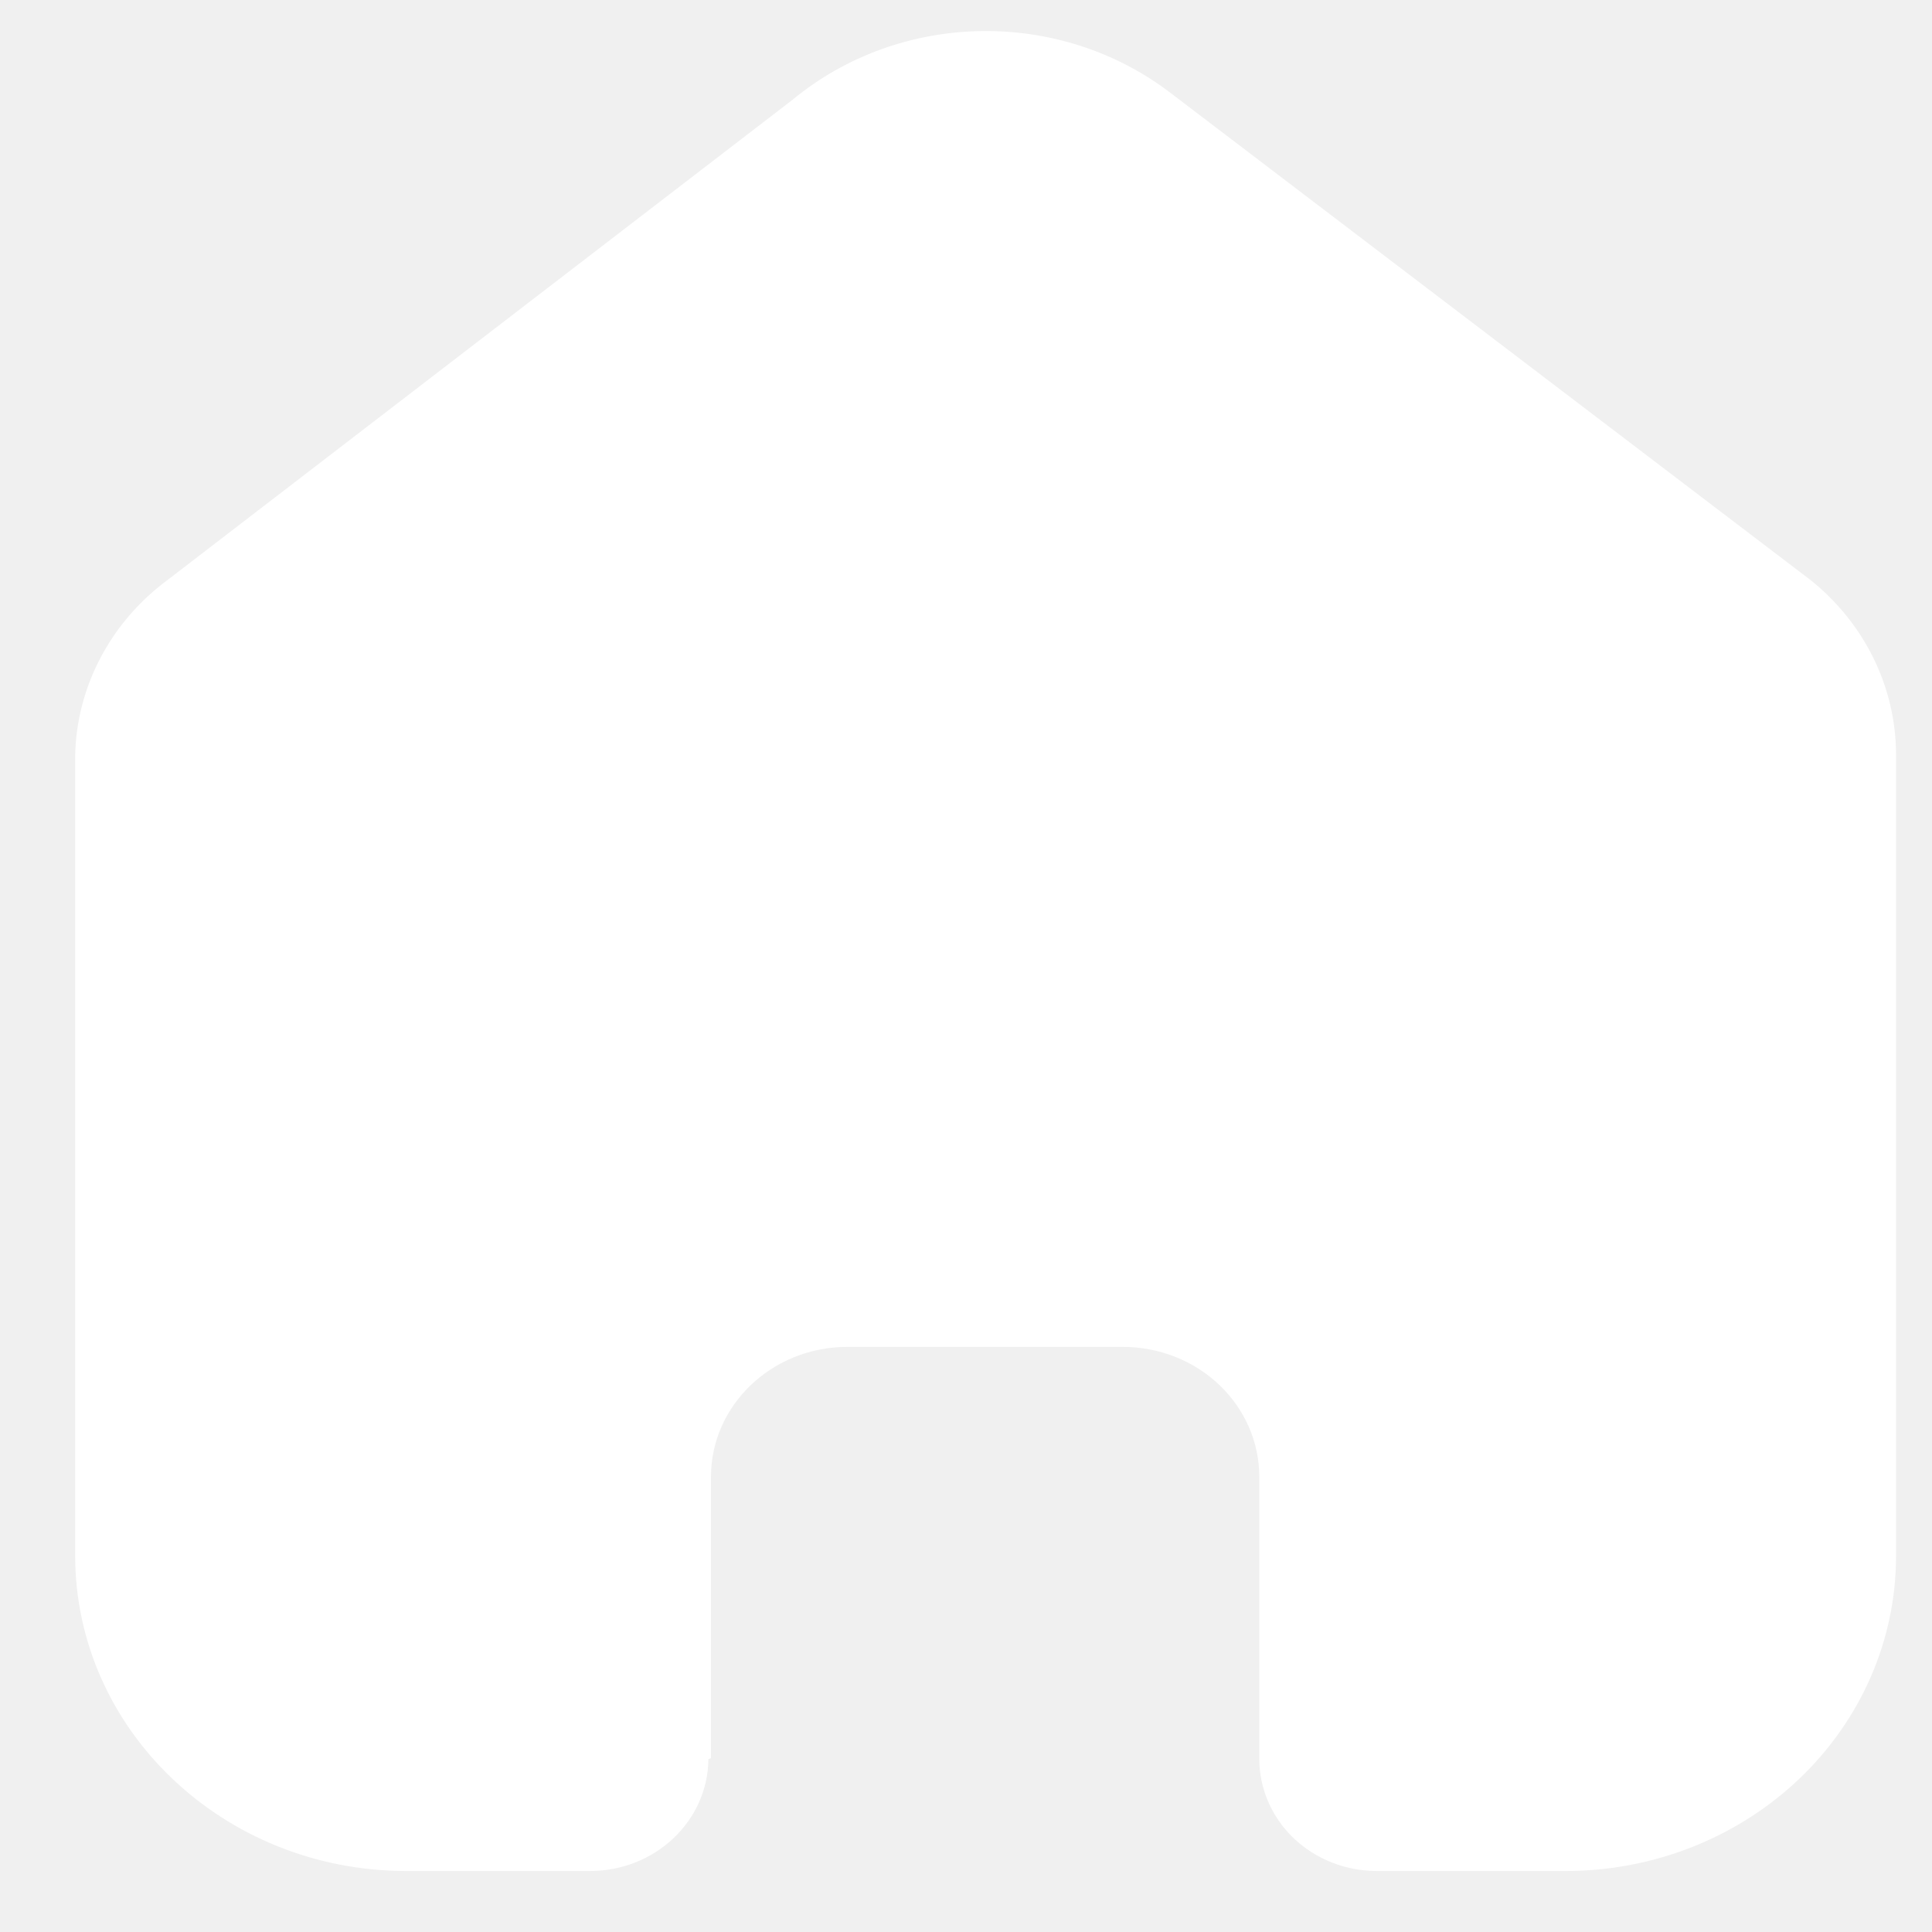
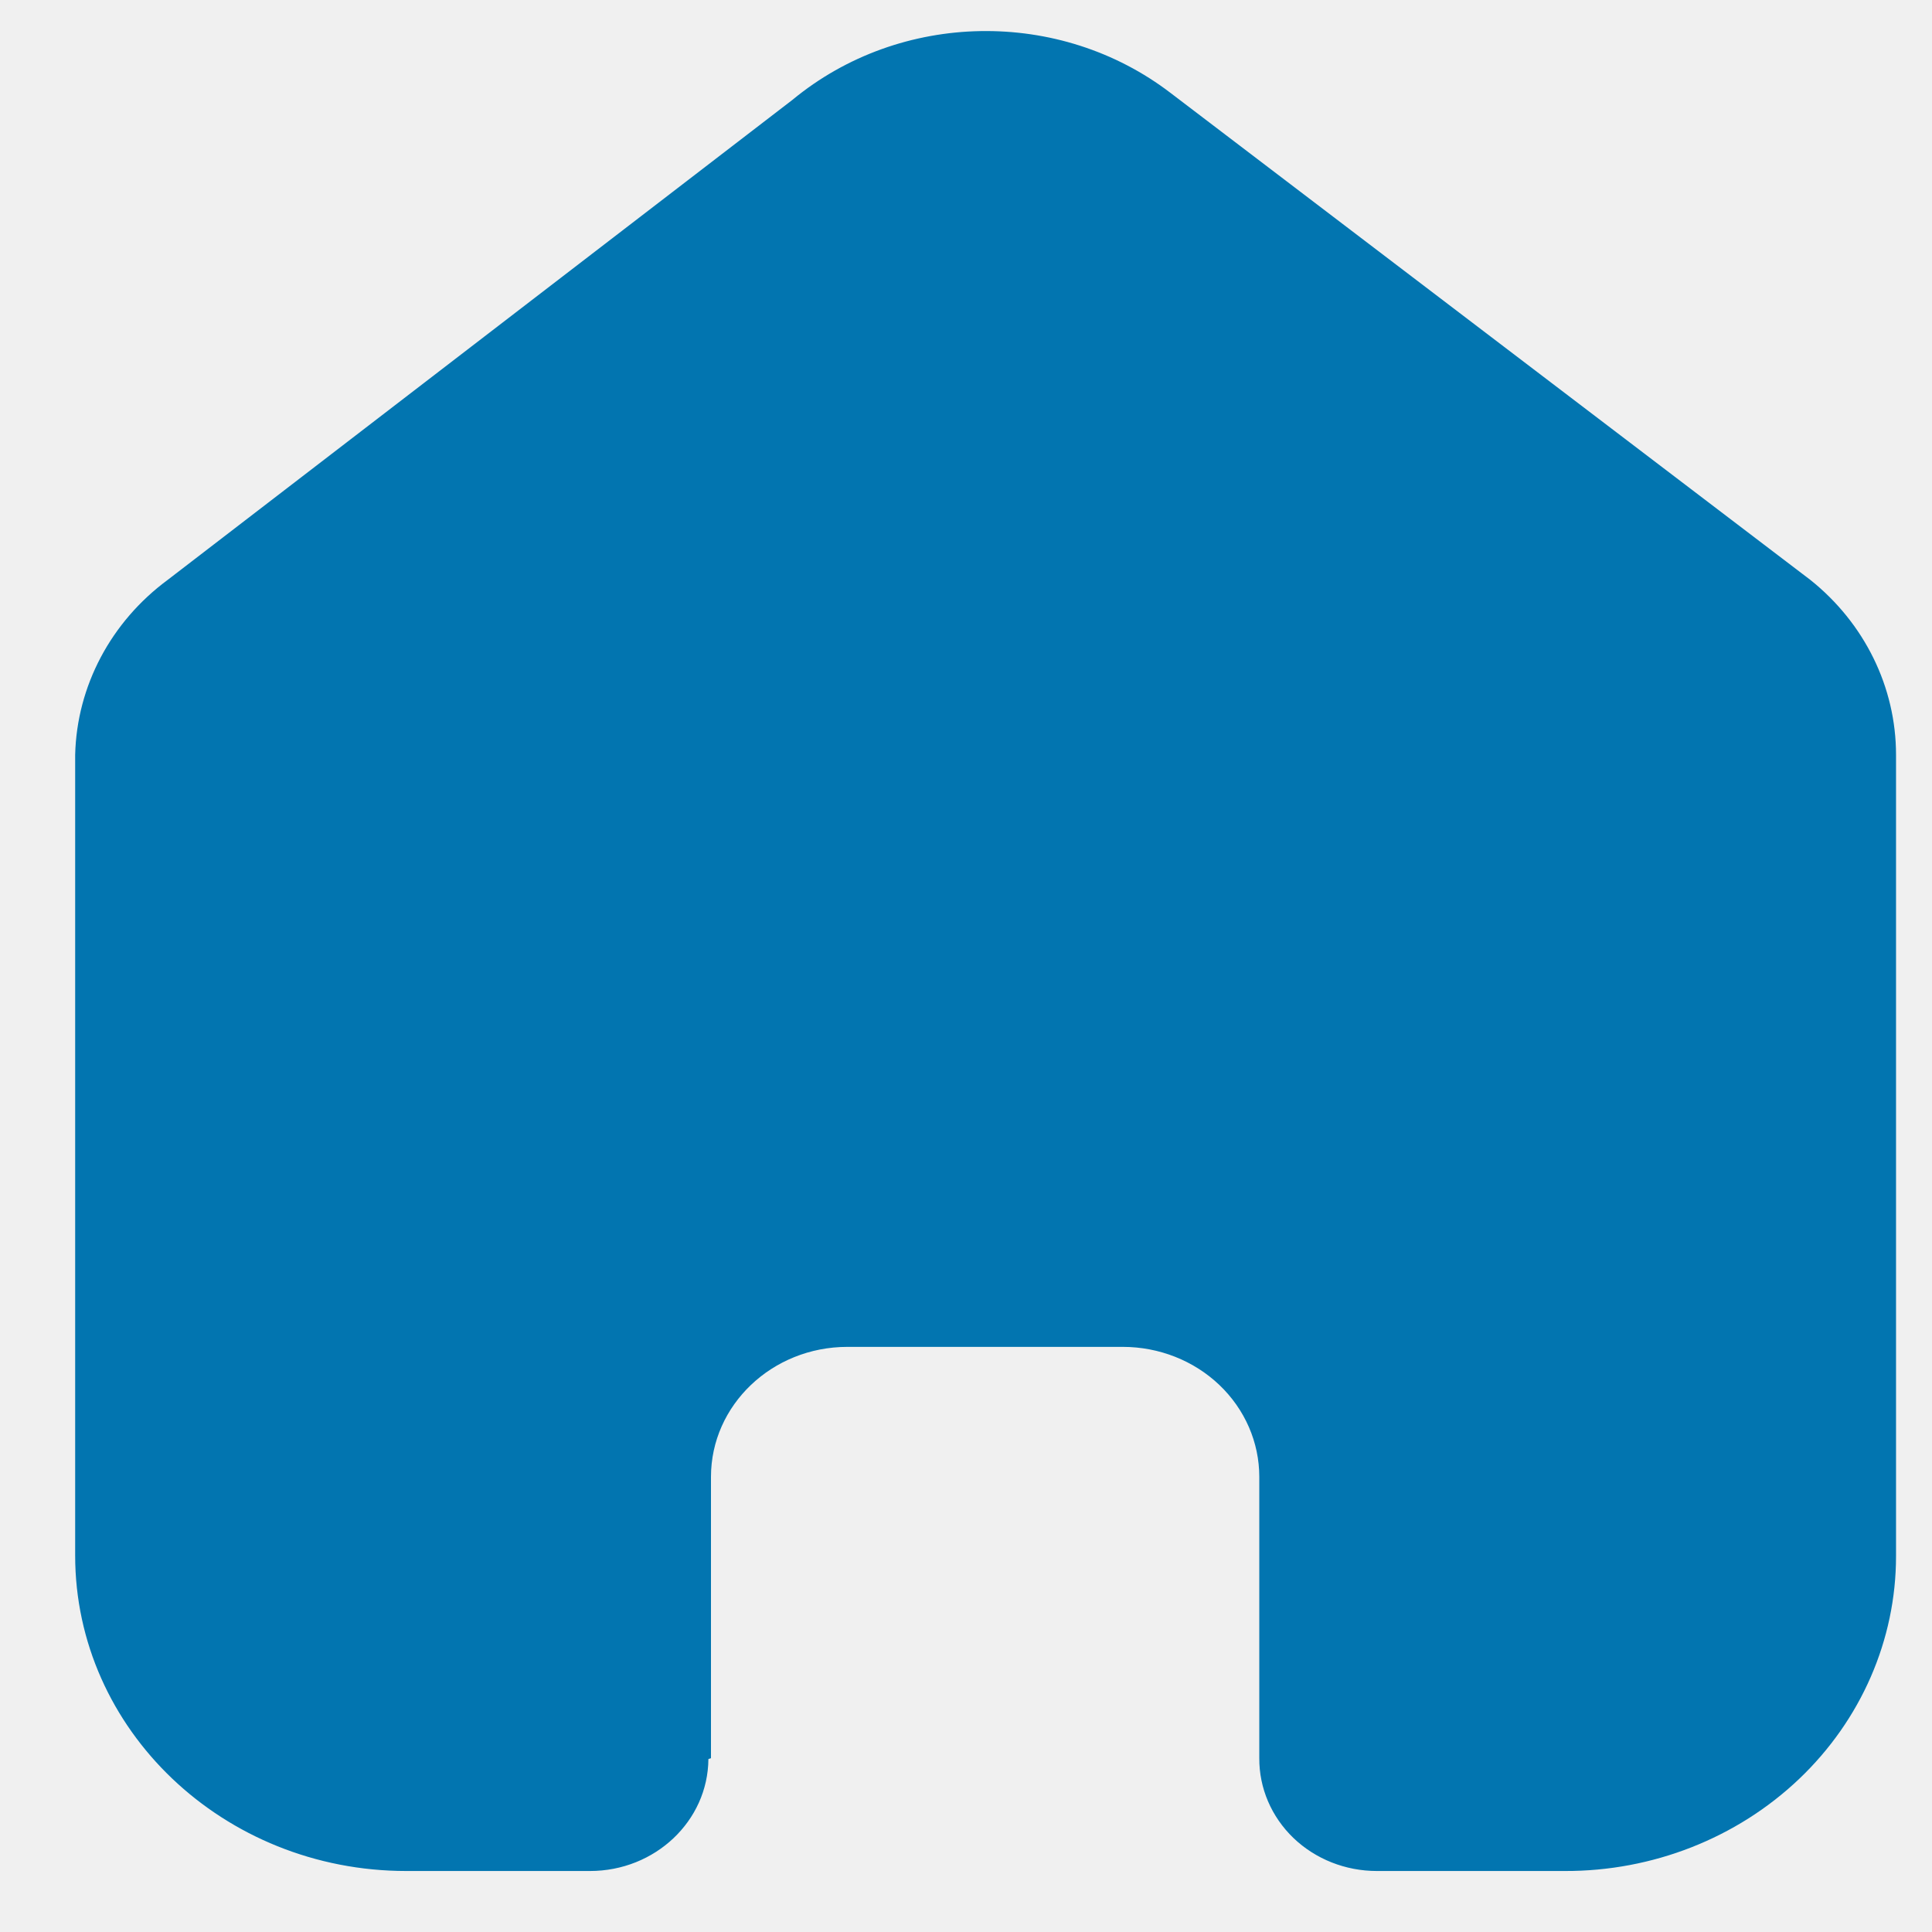
<svg xmlns="http://www.w3.org/2000/svg" width="21" height="21" viewBox="0 0 21 21" fill="none">
-   <path d="M7.728 19.111V16.053C7.728 15.273 8.392 14.64 9.211 14.64H12.205C12.598 14.64 12.976 14.789 13.254 15.054C13.532 15.319 13.688 15.678 13.688 16.053V19.111C13.686 19.435 13.819 19.747 14.059 19.978C14.299 20.208 14.625 20.337 14.966 20.337H17.009C17.962 20.34 18.878 19.98 19.554 19.338C20.229 18.696 20.609 17.825 20.609 16.915V8.204C20.609 7.47 20.267 6.773 19.676 6.302L12.727 1.013C11.519 0.086 9.787 0.116 8.614 1.085L1.824 6.302C1.205 6.759 0.835 7.458 0.817 8.204V16.907C0.817 18.801 2.429 20.337 4.417 20.337H6.413C7.12 20.337 7.695 19.794 7.7 19.12L7.728 19.111Z" fill="#ffffff" />
+   <path d="M7.728 19.111V16.053C7.728 15.273 8.392 14.64 9.211 14.64H12.205C12.598 14.64 12.976 14.789 13.254 15.054C13.532 15.319 13.688 15.678 13.688 16.053V19.111C13.686 19.435 13.819 19.747 14.059 19.978C14.299 20.208 14.625 20.337 14.966 20.337H17.009C17.962 20.34 18.878 19.98 19.554 19.338C20.229 18.696 20.609 17.825 20.609 16.915V8.204C20.609 7.47 20.267 6.773 19.676 6.302L12.727 1.013C11.519 0.086 9.787 0.116 8.614 1.085L1.824 6.302C1.205 6.759 0.835 7.458 0.817 8.204V16.907C0.817 18.801 2.429 20.337 4.417 20.337H6.413C7.12 20.337 7.695 19.794 7.7 19.12L7.728 19.111Z" fill="#0275B0" />
</svg>
